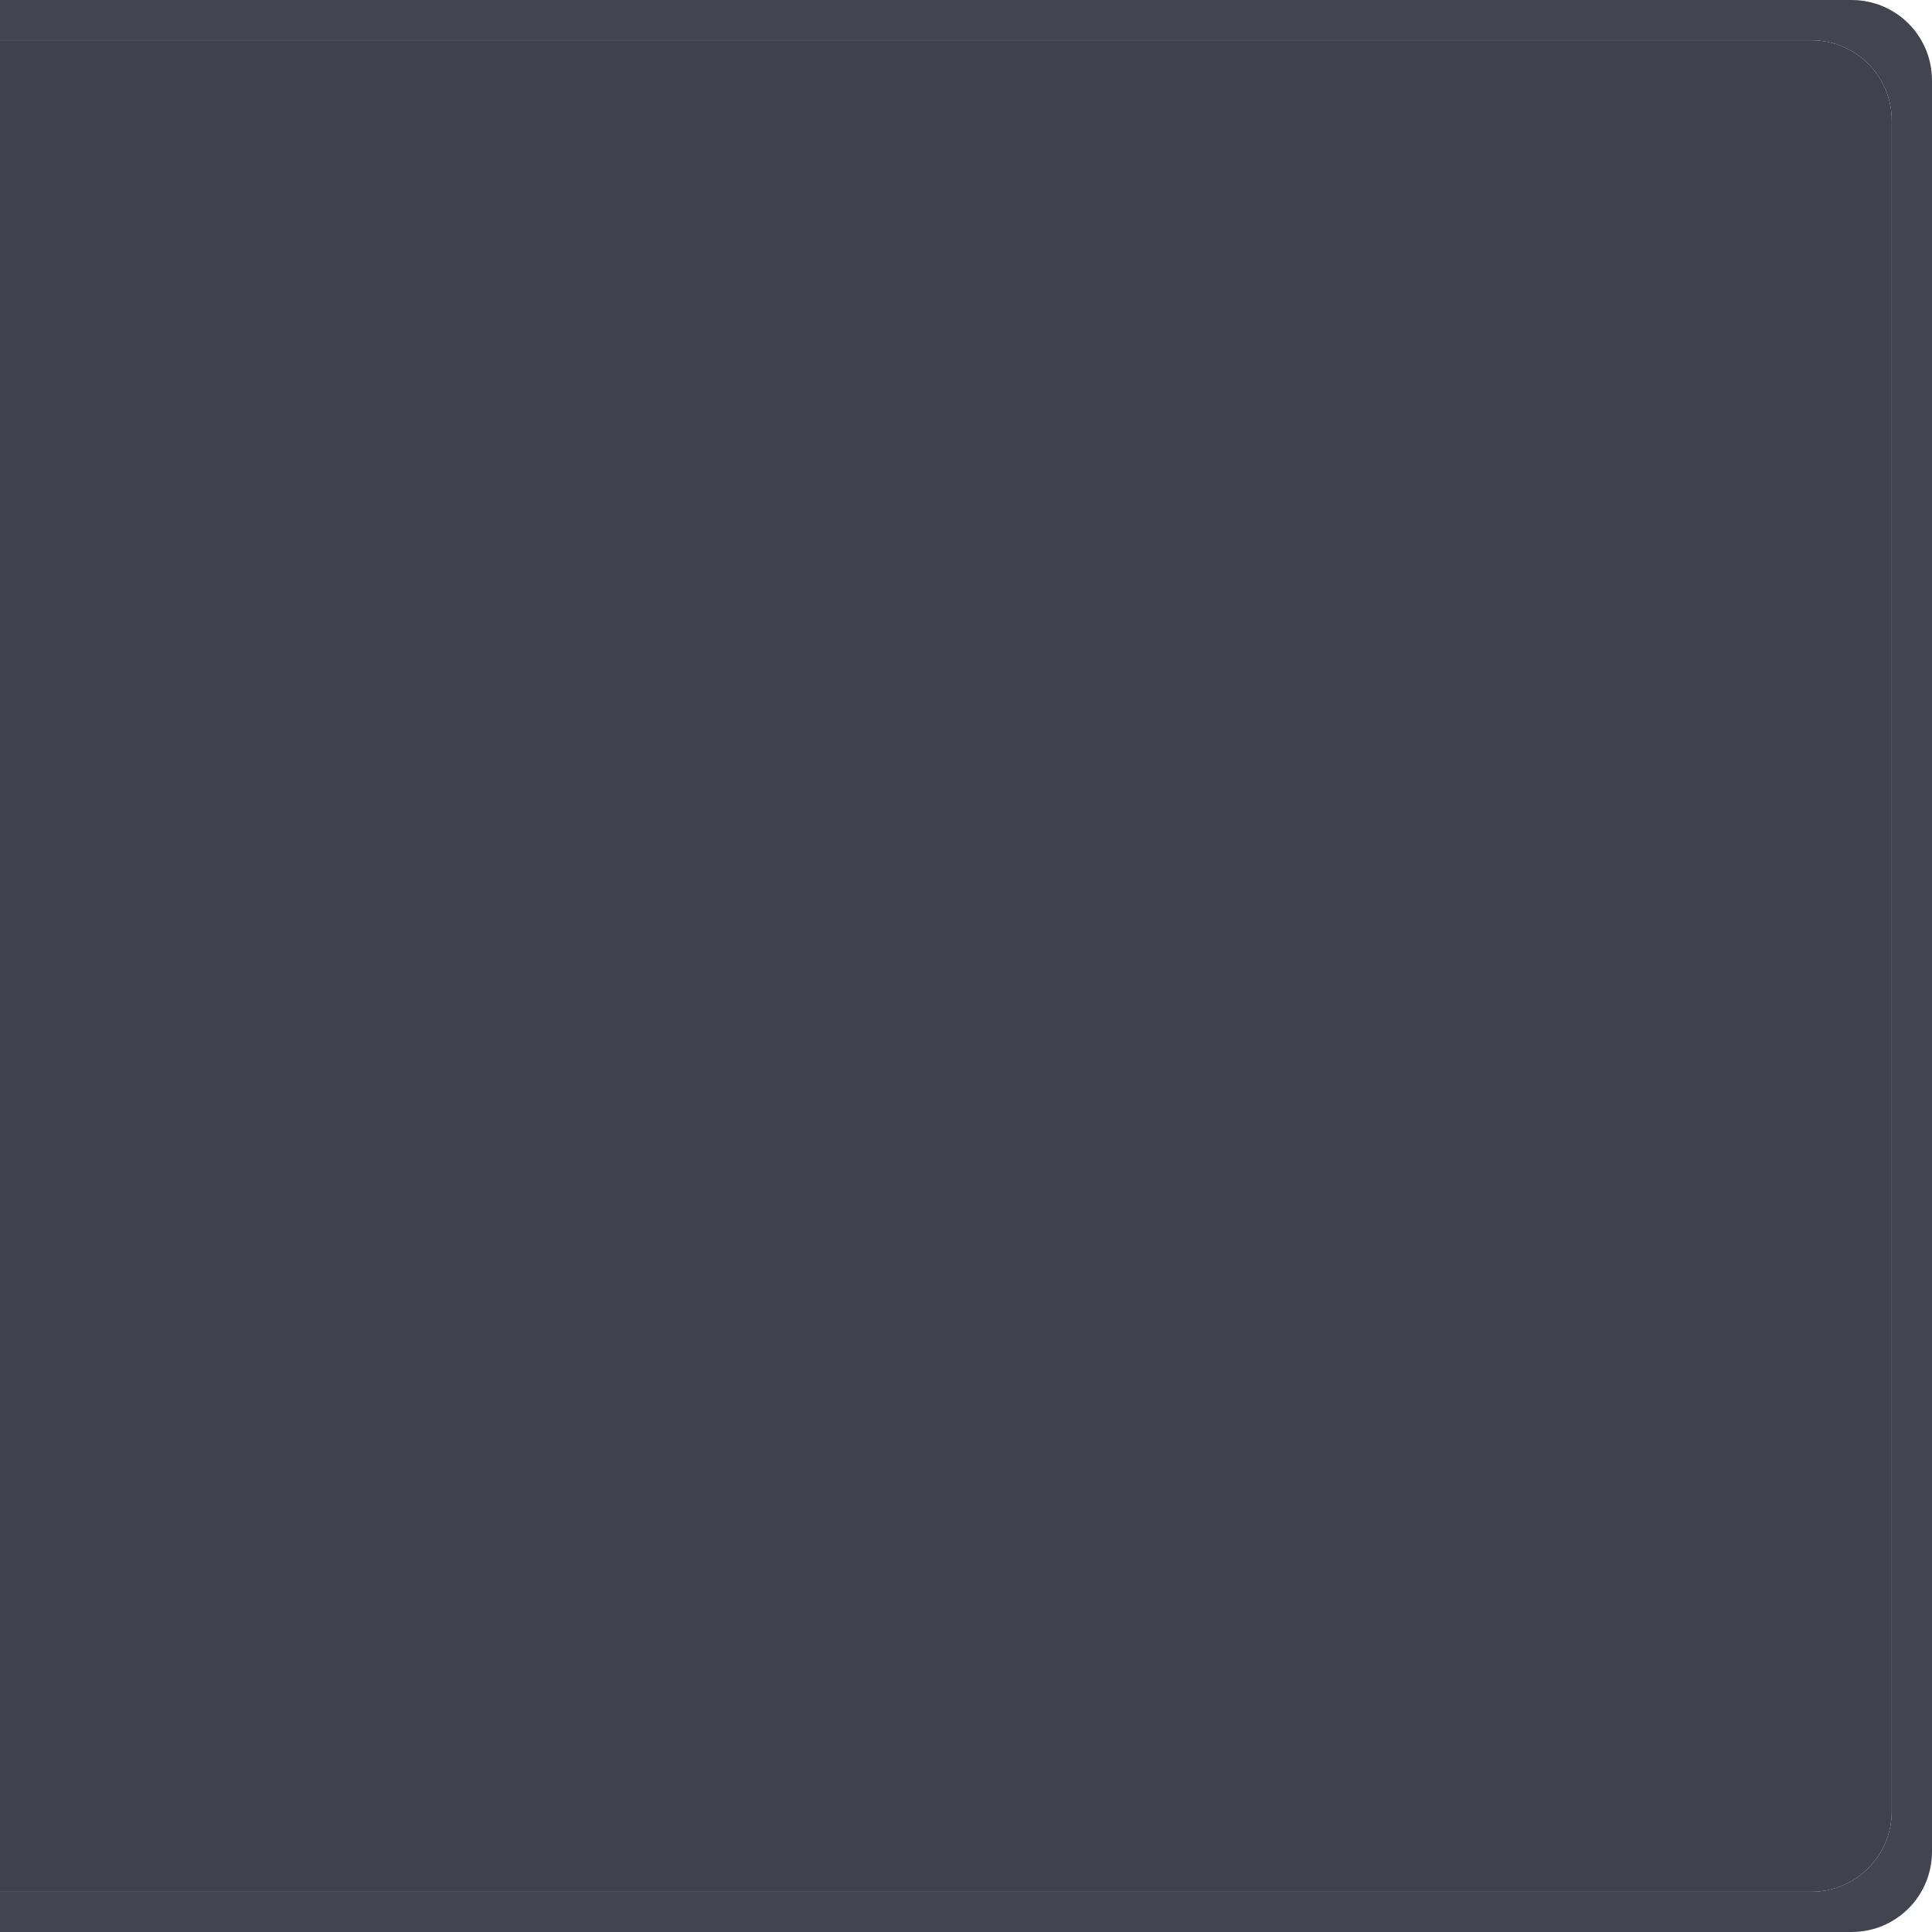
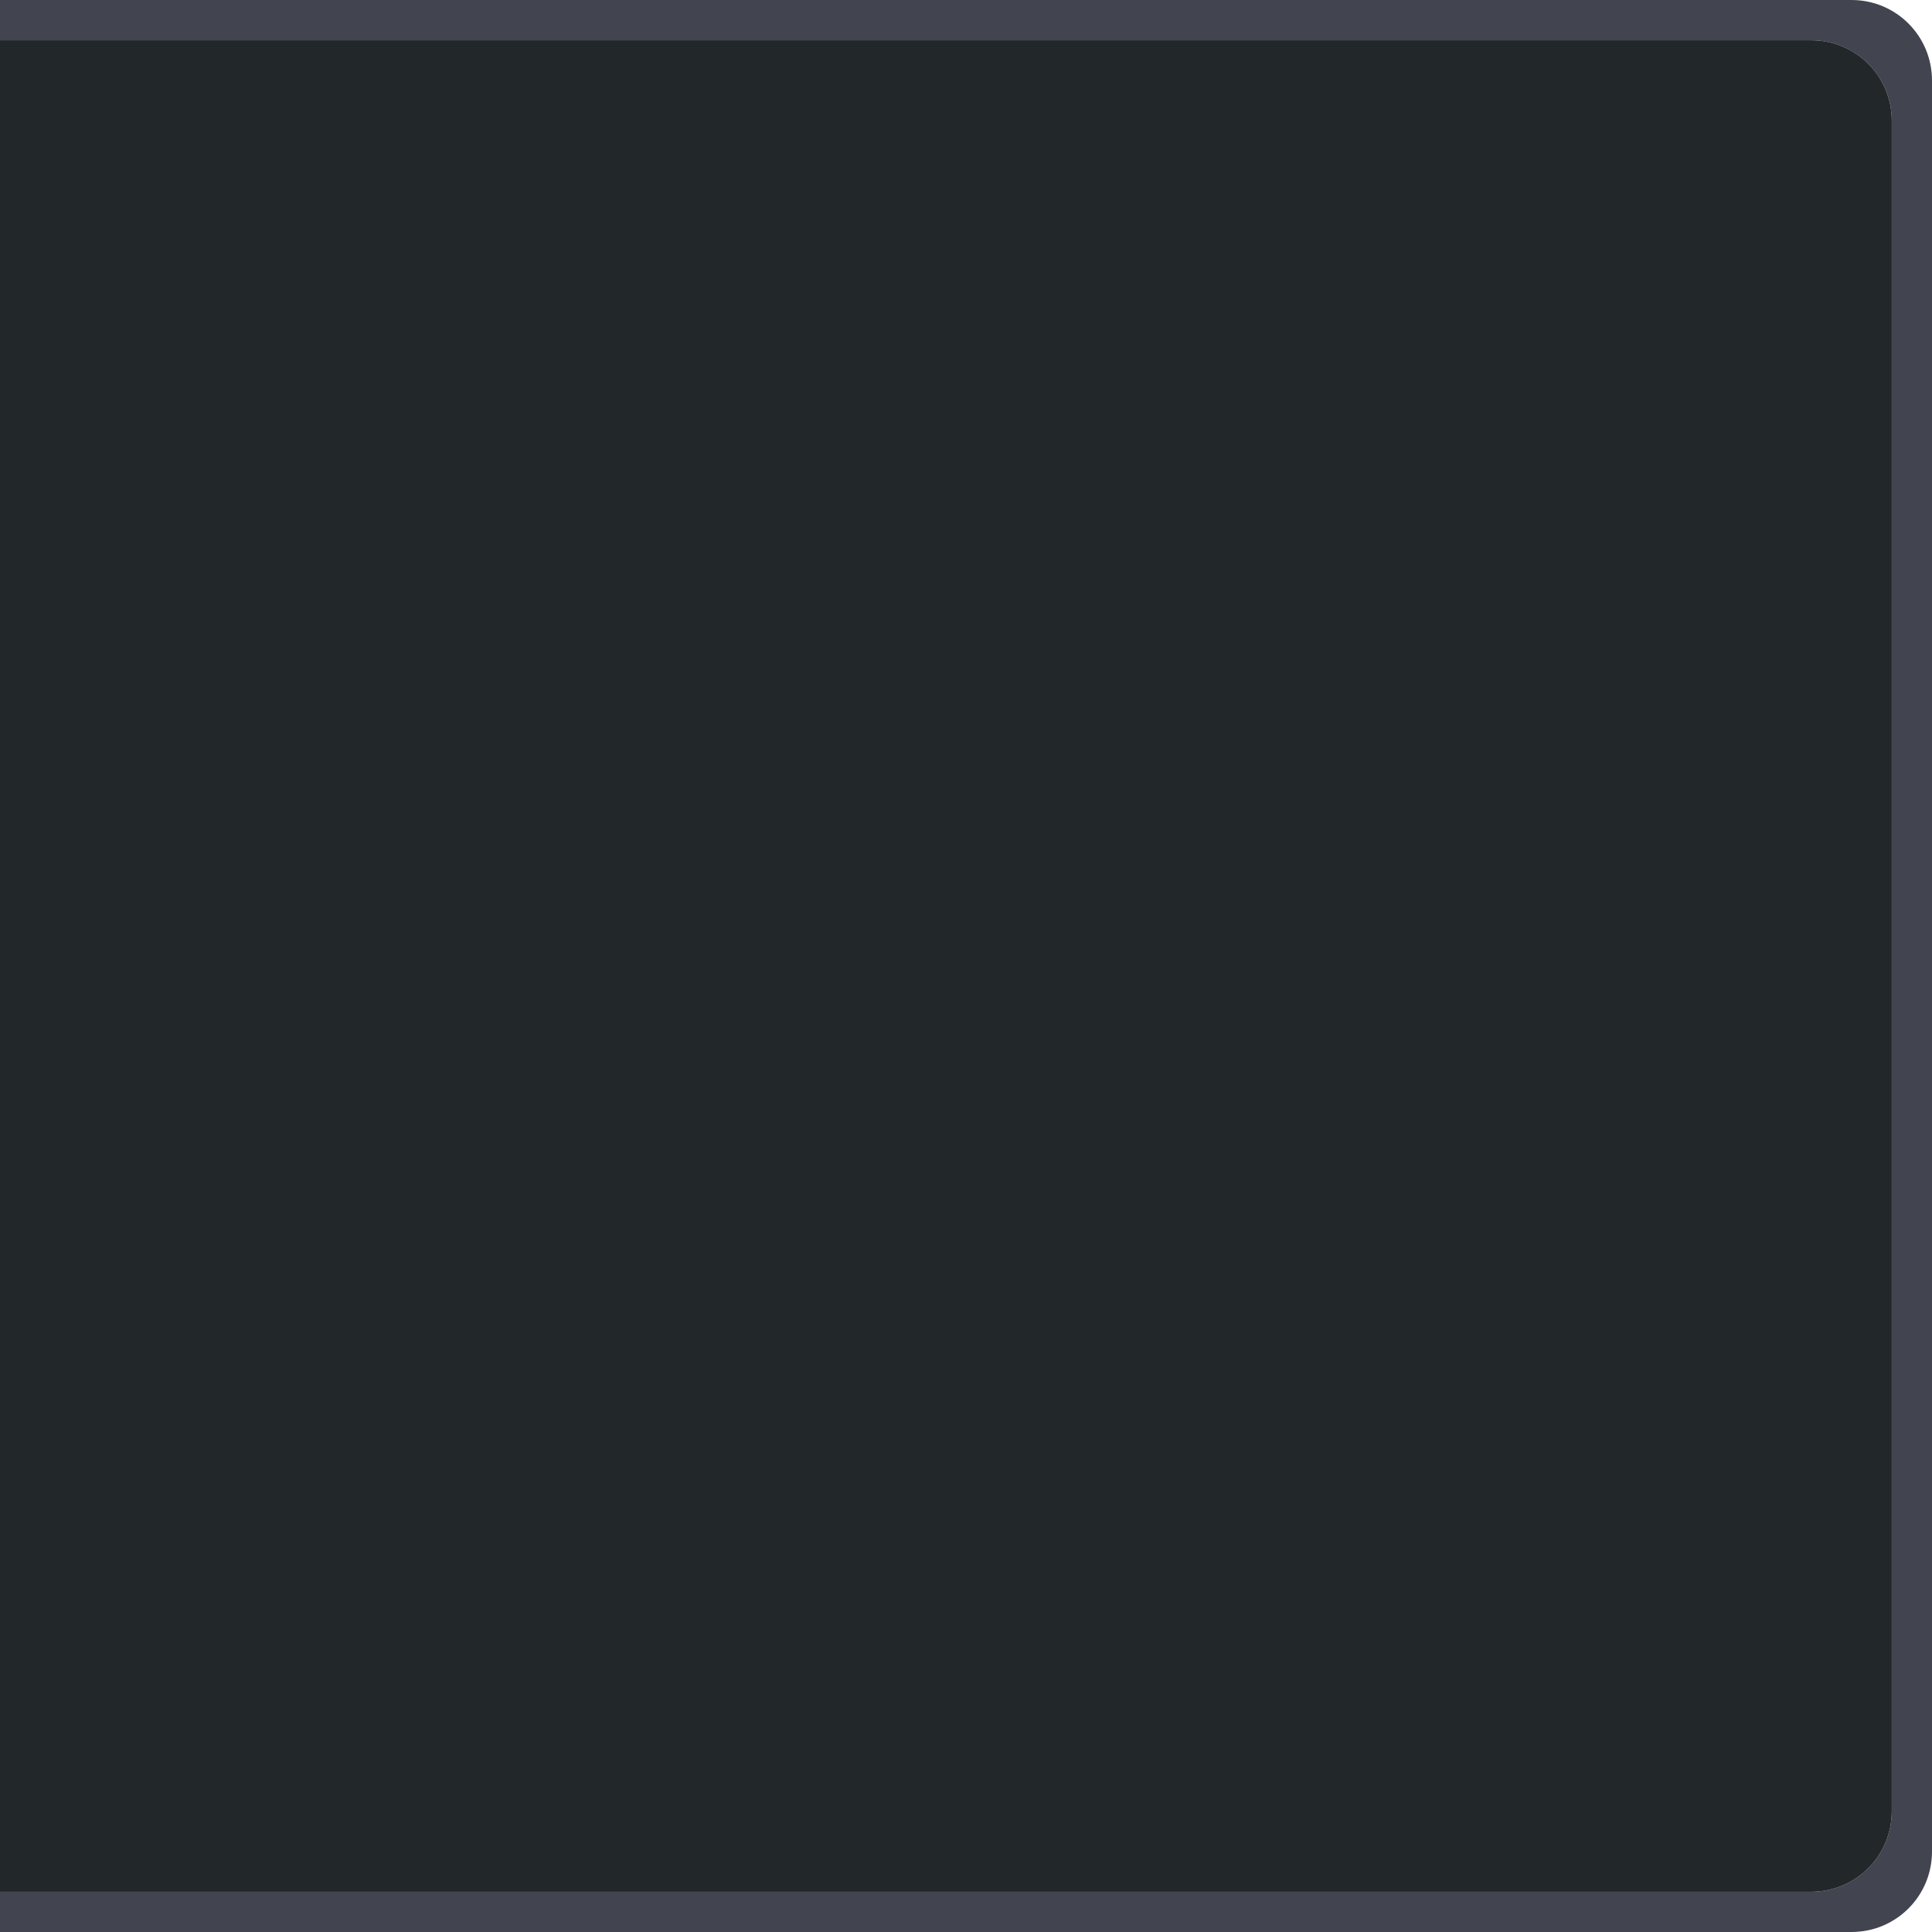
<svg xmlns="http://www.w3.org/2000/svg" width="48" height="48" viewBox="0 0 48 48" id="svg4793" version="1.1">
  <defs id="defs4795" />
  <g id="layer1" transform="translate(0,-1004.362)">
    <path style="display:inline;opacity:0.81;fill:#161a26;fill-opacity:1;stroke:none;stroke-width:2;stroke-linecap:round;stroke-linejoin:miter;stroke-miterlimit:4;stroke-dasharray:none;stroke-dashoffset:0;stroke-opacity:1" d="M 0 0 L 0 1 L 45 1 C 46.108 1 47 1.892 47 3 L 47 45 C 47 46.108 46.108 47 45 47 L 0 47 L 0 48 L 46 48 C 47.108 48 48 47.108 48 46 L 48 2 C 48 0.892 47.108 0 46 0 L 0 0 z " transform="translate(0,1004.362)" id="rect4749-1" />
-     <path style="display:inline;opacity:0.95;fill:#353945;fill-opacity:1;stroke:none;stroke-width:2;stroke-linecap:round;stroke-linejoin:miter;stroke-miterlimit:4;stroke-dasharray:none;stroke-dashoffset:0;stroke-opacity:1" d="m 45,1005.362 c 1.108,0 2,0.892 2,2 l 0,42 c 0,1.108 -0.892,2 -2,2 l -45,0 0,-46 z" id="rect4749-48" />
+     <path style="display:inline;opacity:0.95;fill:#171C1F;fill-opacity:1;stroke:none;stroke-width:2;stroke-linecap:round;stroke-linejoin:miter;stroke-miterlimit:4;stroke-dasharray:none;stroke-dashoffset:0;stroke-opacity:1" d="m 45,1005.362 c 1.108,0 2,0.892 2,2 l 0,42 c 0,1.108 -0.892,2 -2,2 l -45,0 0,-46 z" id="rect4749-48" />
  </g>
</svg>
